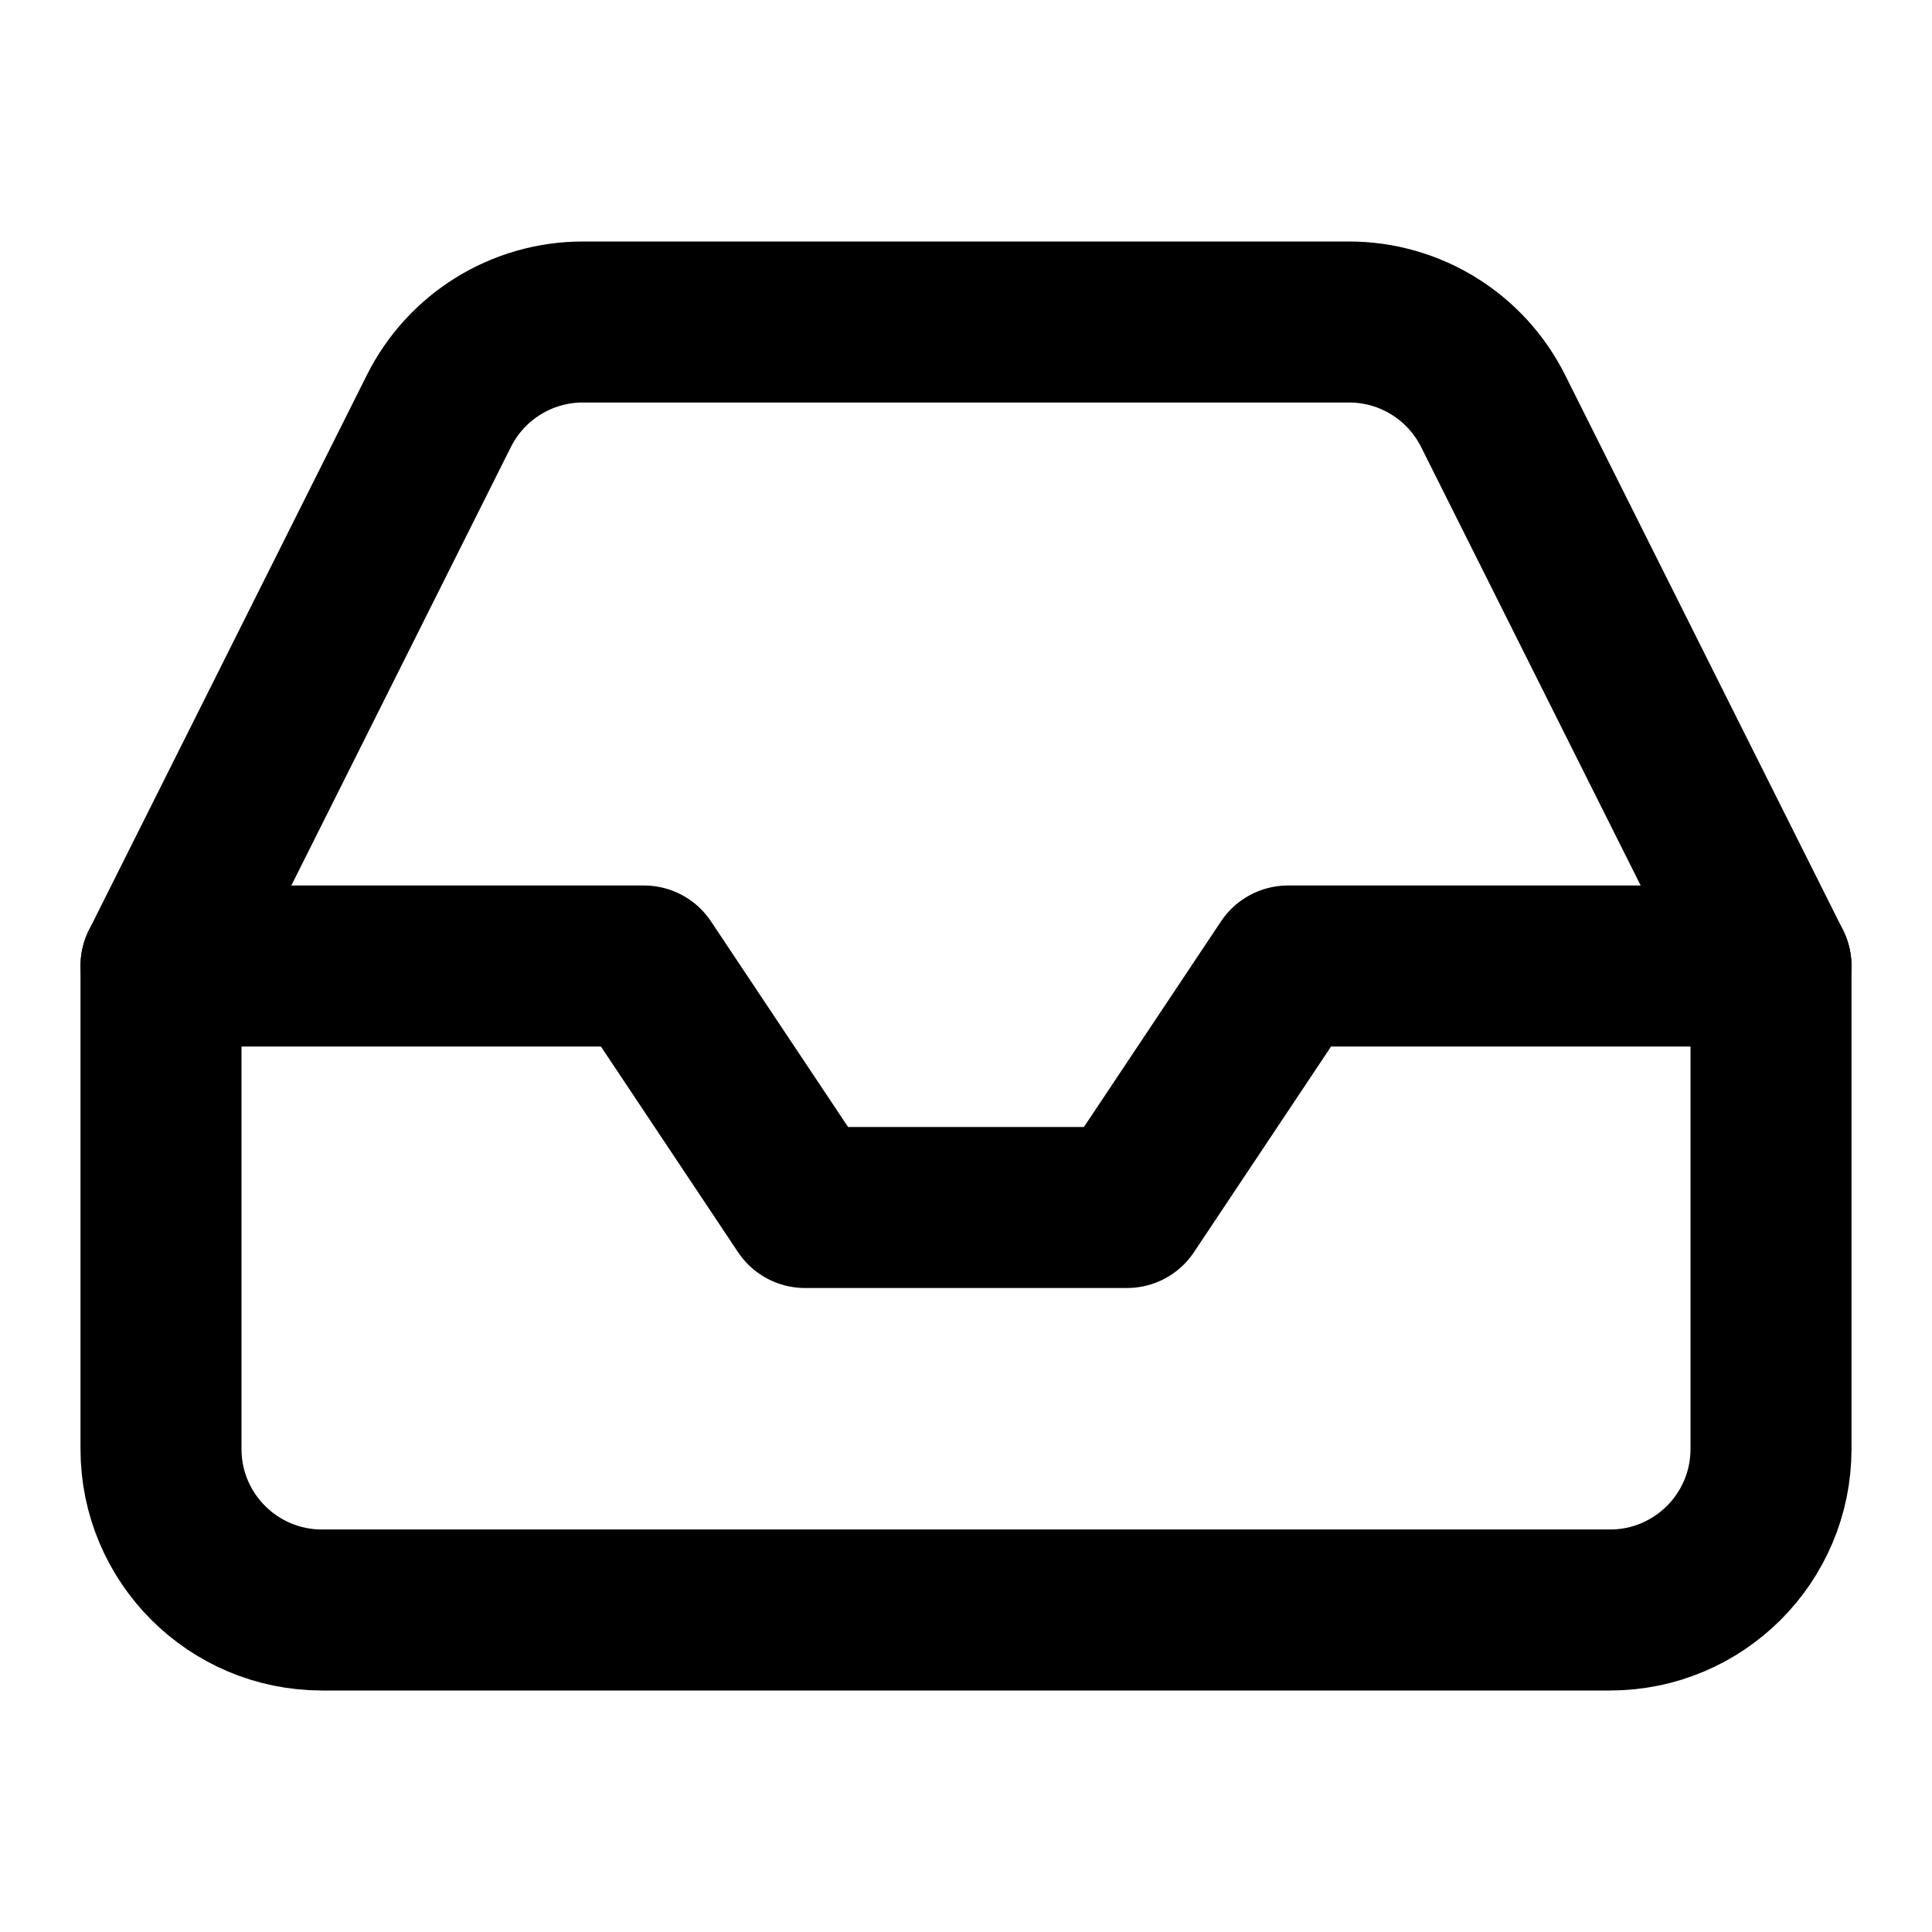
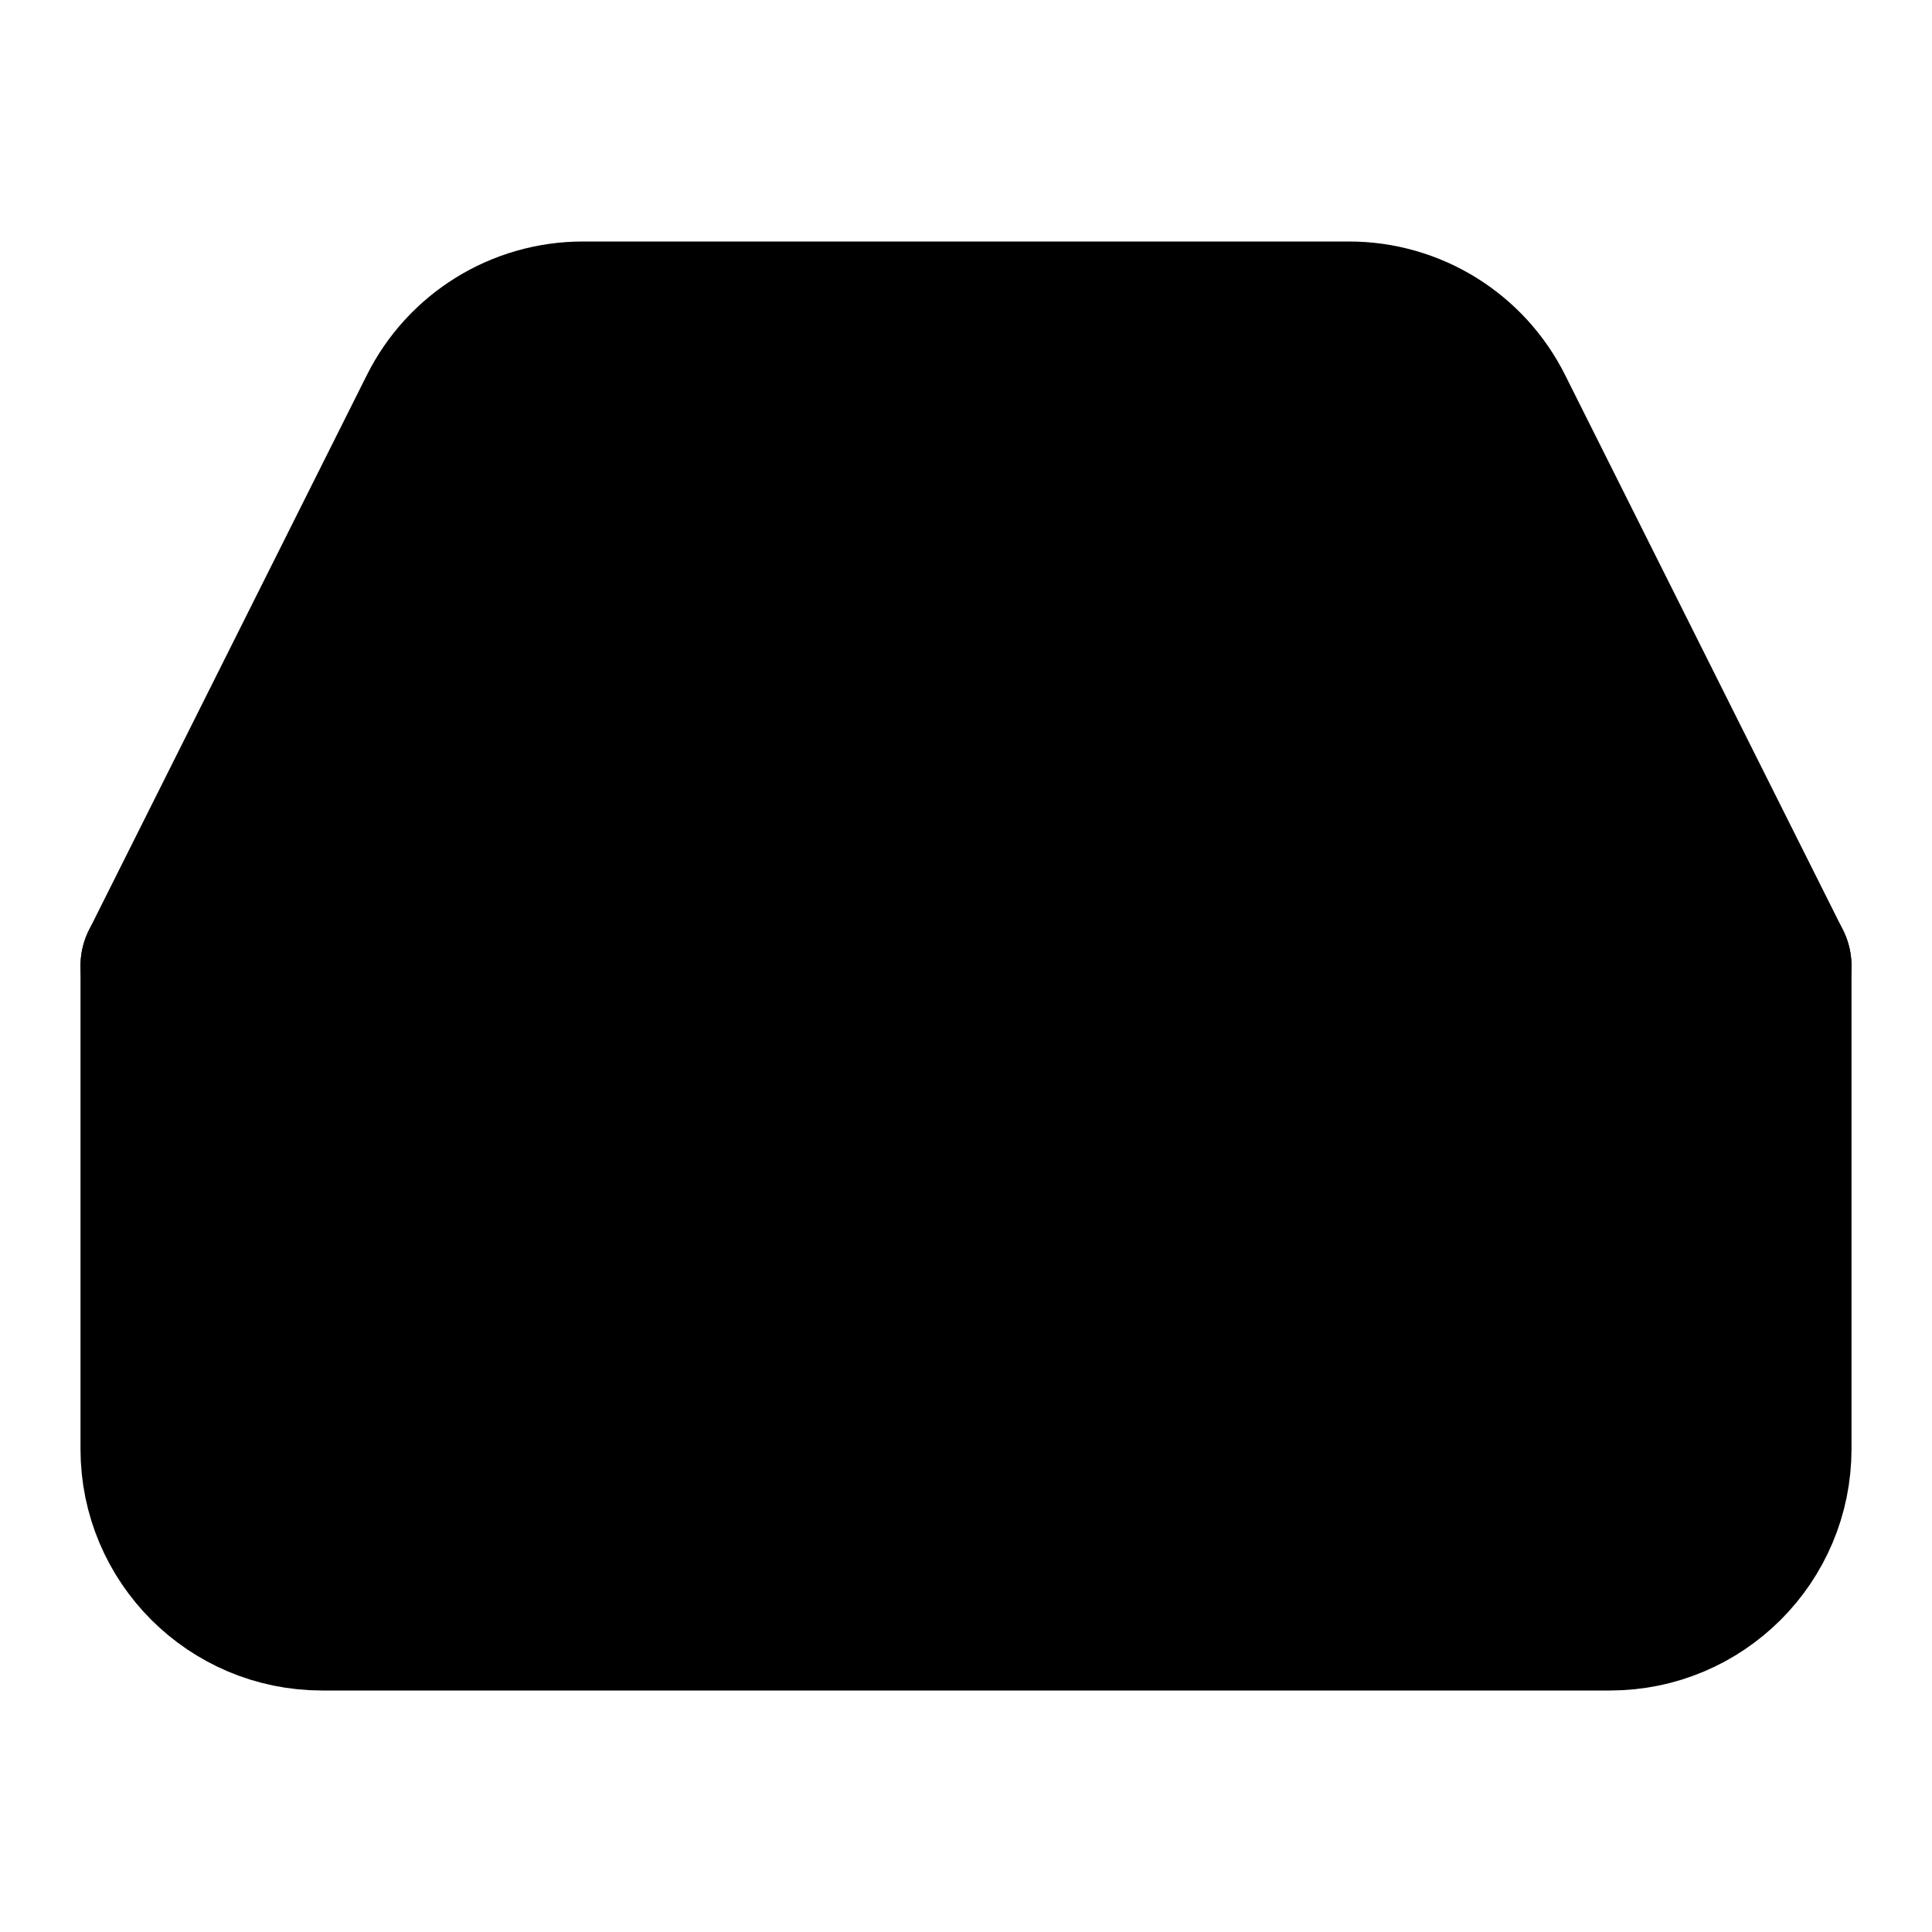
- <svg xmlns="http://www.w3.org/2000/svg" width="24" height="24" viewBox="0 0 24 24" fill="none" stroke="currentColor" stroke-width="2" stroke-linecap="round" stroke-linejoin="round" class="feather feather-inbox">
+ <svg xmlns="http://www.w3.org/2000/svg" width="24" height="24" viewBox="0 0 24 24" fill="currentColor" stroke="currentColor" stroke-width="2" stroke-linecap="round" stroke-linejoin="round" class="feather feather-inbox">
  <polyline points="22 12 16 12 14 15 10 15 8 12 2 12" />
  <path d="M5.45 5.11L2 12v6a2 2 0 0 0 2 2h16a2 2 0 0 0 2-2v-6l-3.45-6.89A2 2 0 0 0 16.76 4H7.24a2 2 0 0 0-1.79 1.11z" />
</svg>
